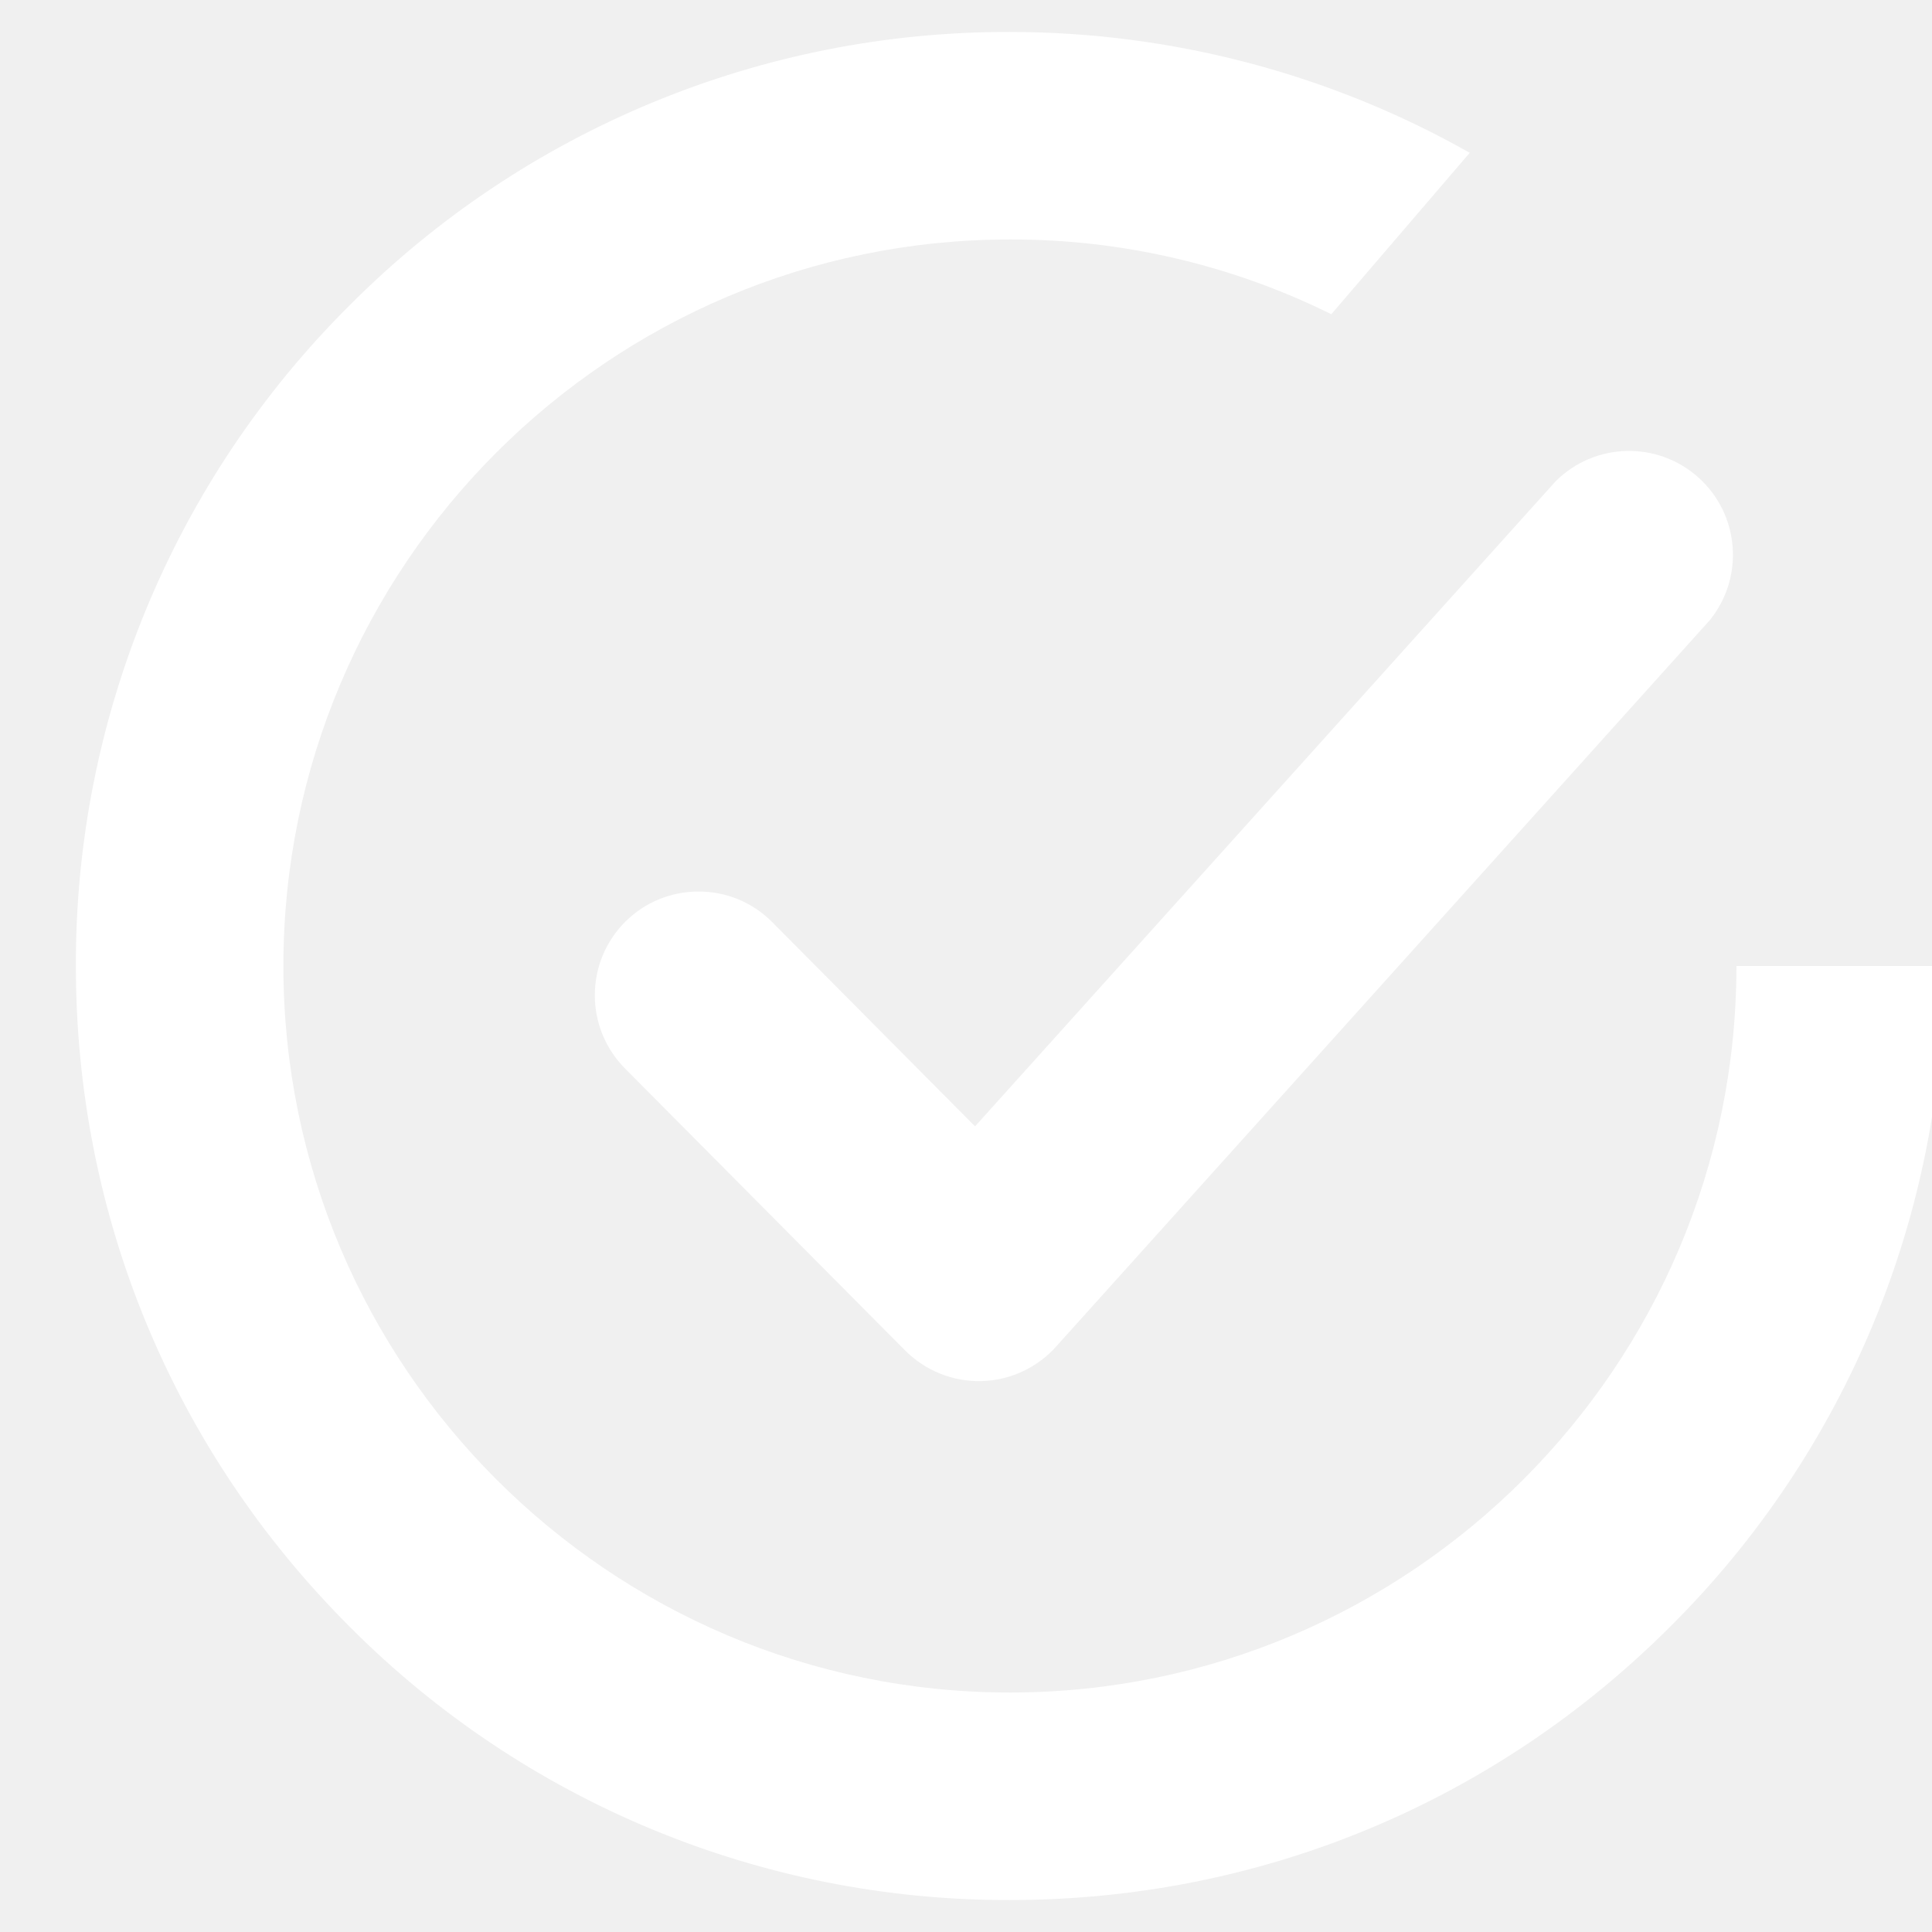
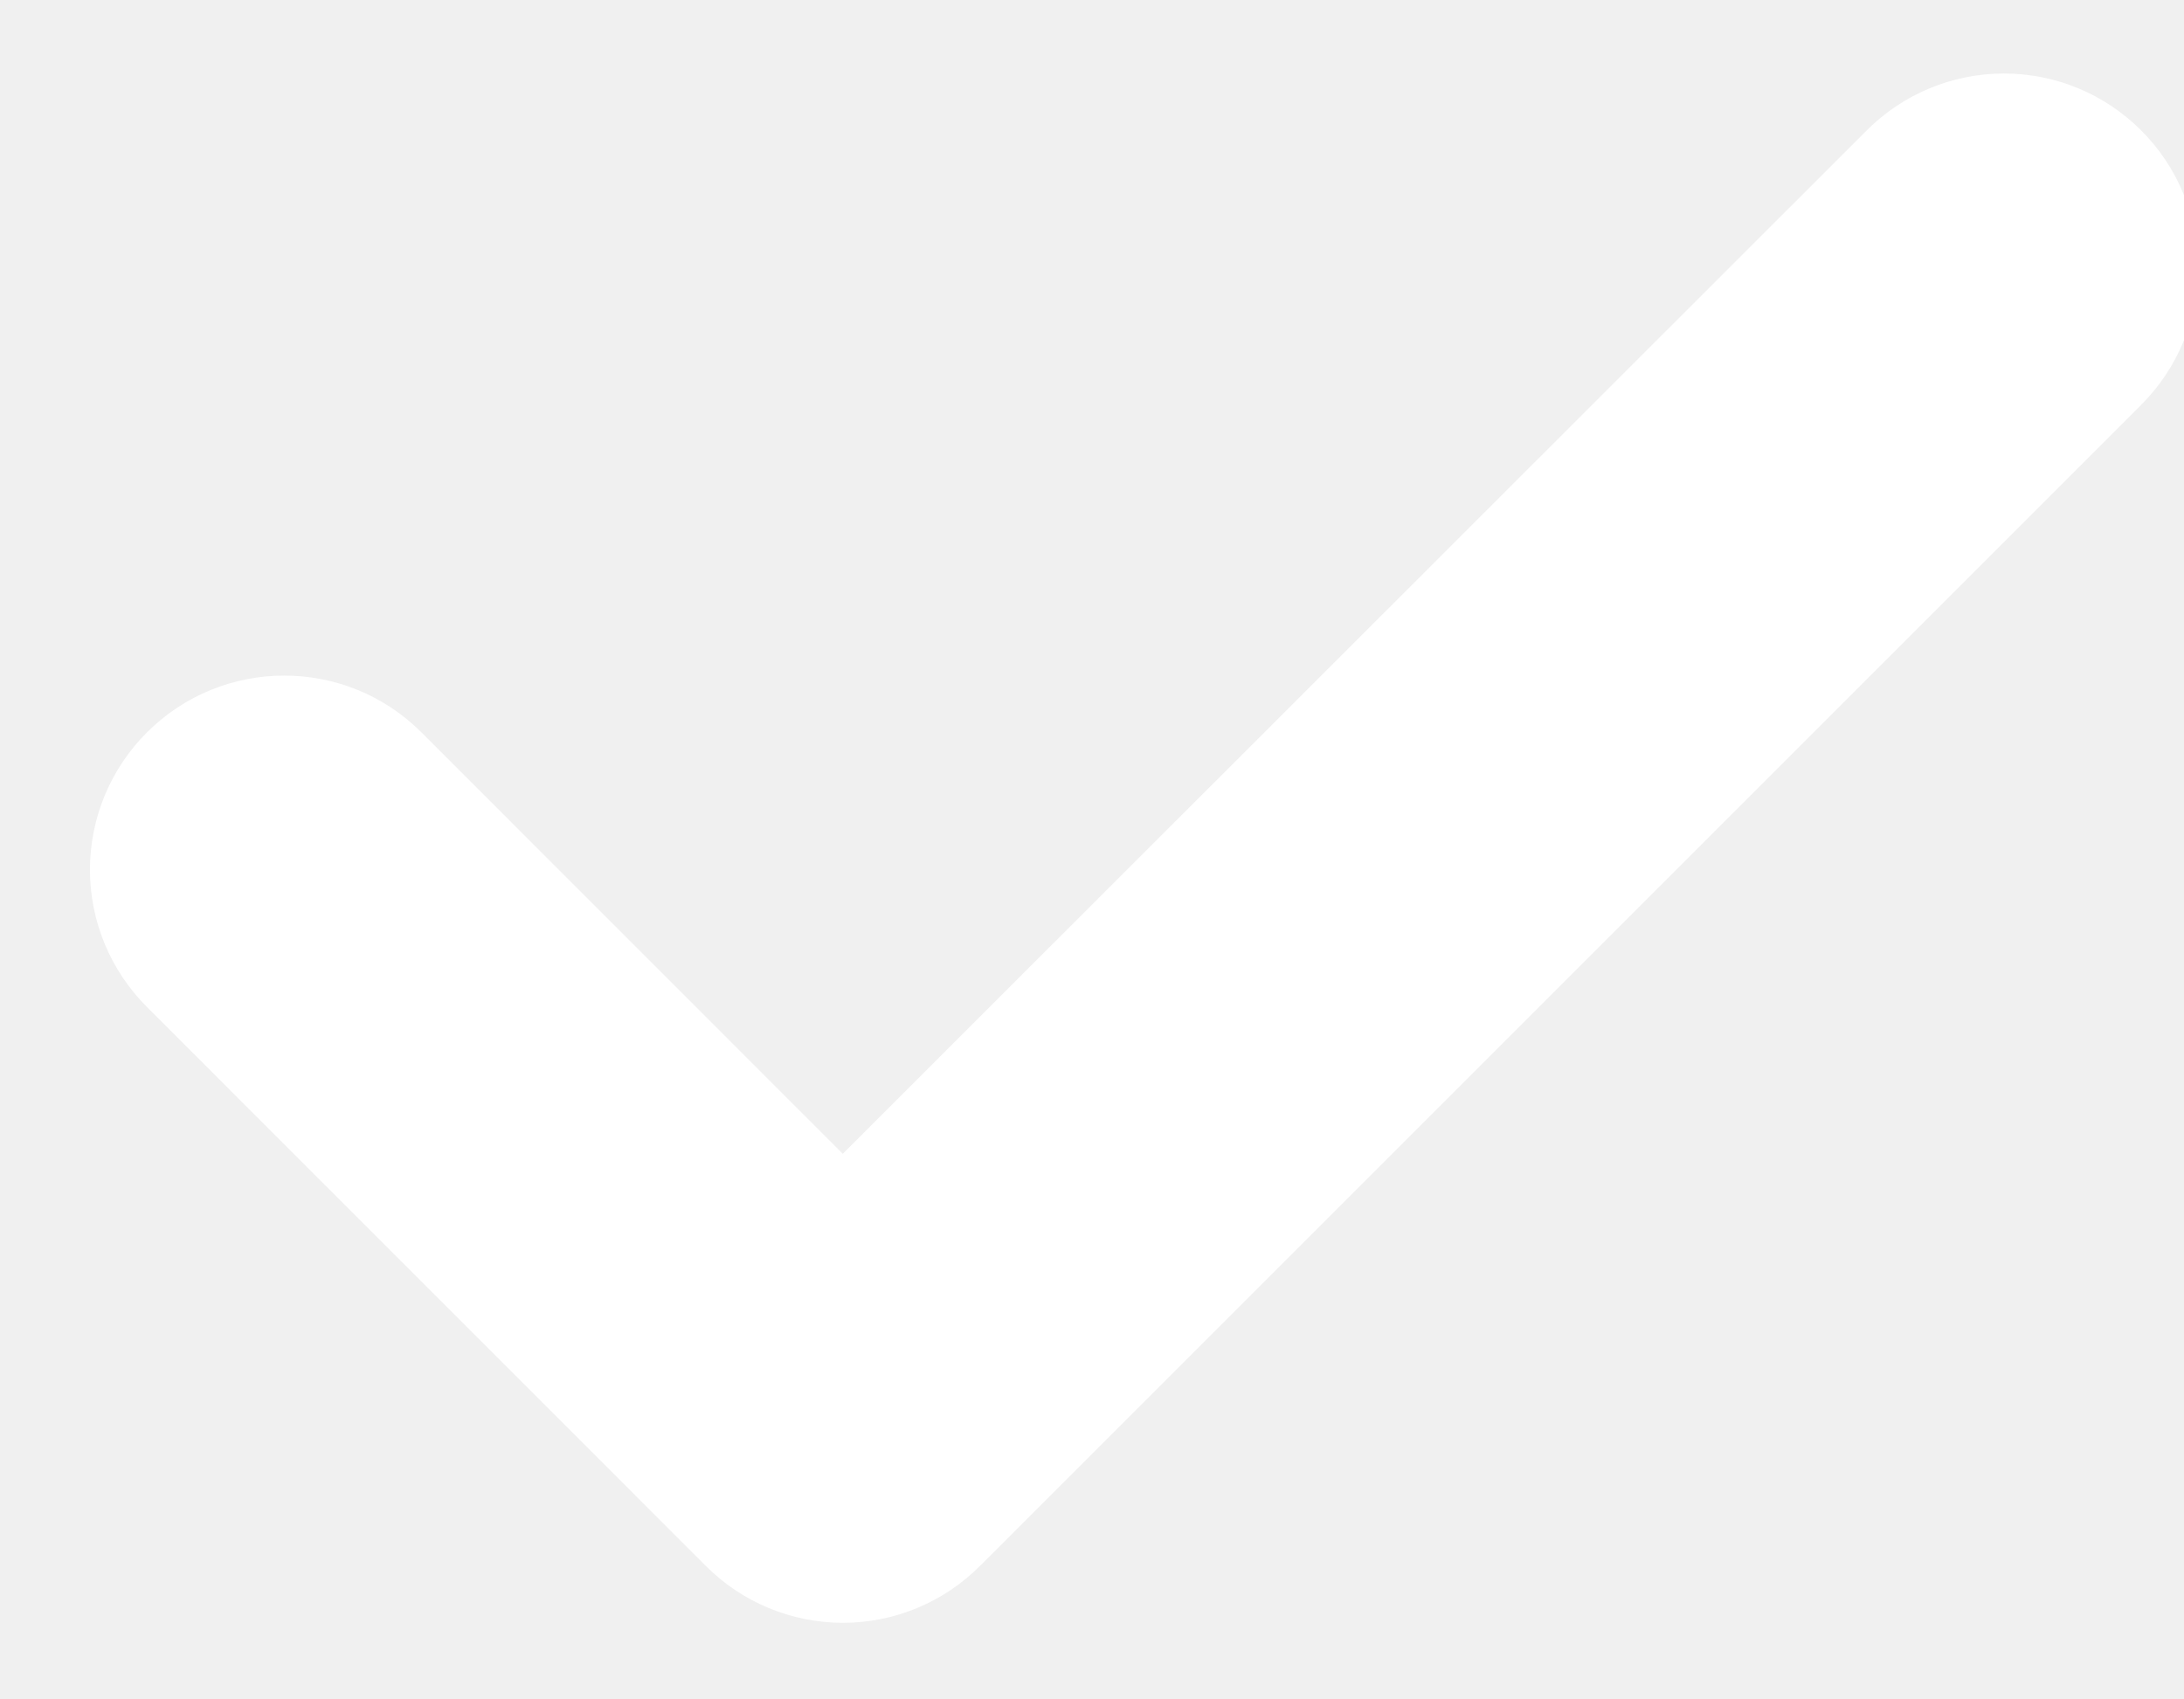
- <svg xmlns="http://www.w3.org/2000/svg" width="22" height="22" viewBox="0 0 22 22">
+ <svg xmlns="http://www.w3.org/2000/svg" width="18" height="14" viewBox="0 0 18 14">
  <g>
    <g>
-       <g>
-         <g>
-           <path fill="#fff" d="M11.175 15.727c.323-.008.633-.15.849-.391l7.445-8.273a1.183 1.183 0 0 0-1.756-1.581l-6.61 7.344-2.31-2.326a1.174 1.174 0 0 0-.839-.348c-.314 0-.61.122-.833.343a1.184 1.184 0 0 0-.005 1.671l3.191 3.212a1.188 1.188 0 0 0 .868.349zm7.846 2.794A10.566 10.566 0 0 0 22.136 11h-2.363c0 4.561-3.712 8.273-8.273 8.273-4.562 0-8.273-3.712-8.273-8.273 0-4.562 3.711-8.273 8.273-8.273a8.2 8.2 0 0 1 3.66.851l1.576-1.838C15.147.84 13.336.364 11.5.364a10.567 10.567 0 0 0-7.521 3.115 10.567 10.567 0 0 0-3.115 7.52c0 2.842 1.106 5.513 3.115 7.522a10.567 10.567 0 0 0 7.52 3.115c2.842 0 5.513-1.106 7.522-3.115z" />
-         </g>
-       </g>
+       <path fill="#fff" d="M15.385 1.075L6.946 9.51 3.474 6.037a1.601 1.601 0 0 0-2.263 0 1.598 1.598 0 0 0 0 2.263l4.604 4.605a1.596 1.596 0 0 0 2.264 0l9.568-9.568a1.598 1.598 0 0 0 0-2.262 1.598 1.598 0 0 0-2.262 0z" />
    </g>
  </g>
</svg>
